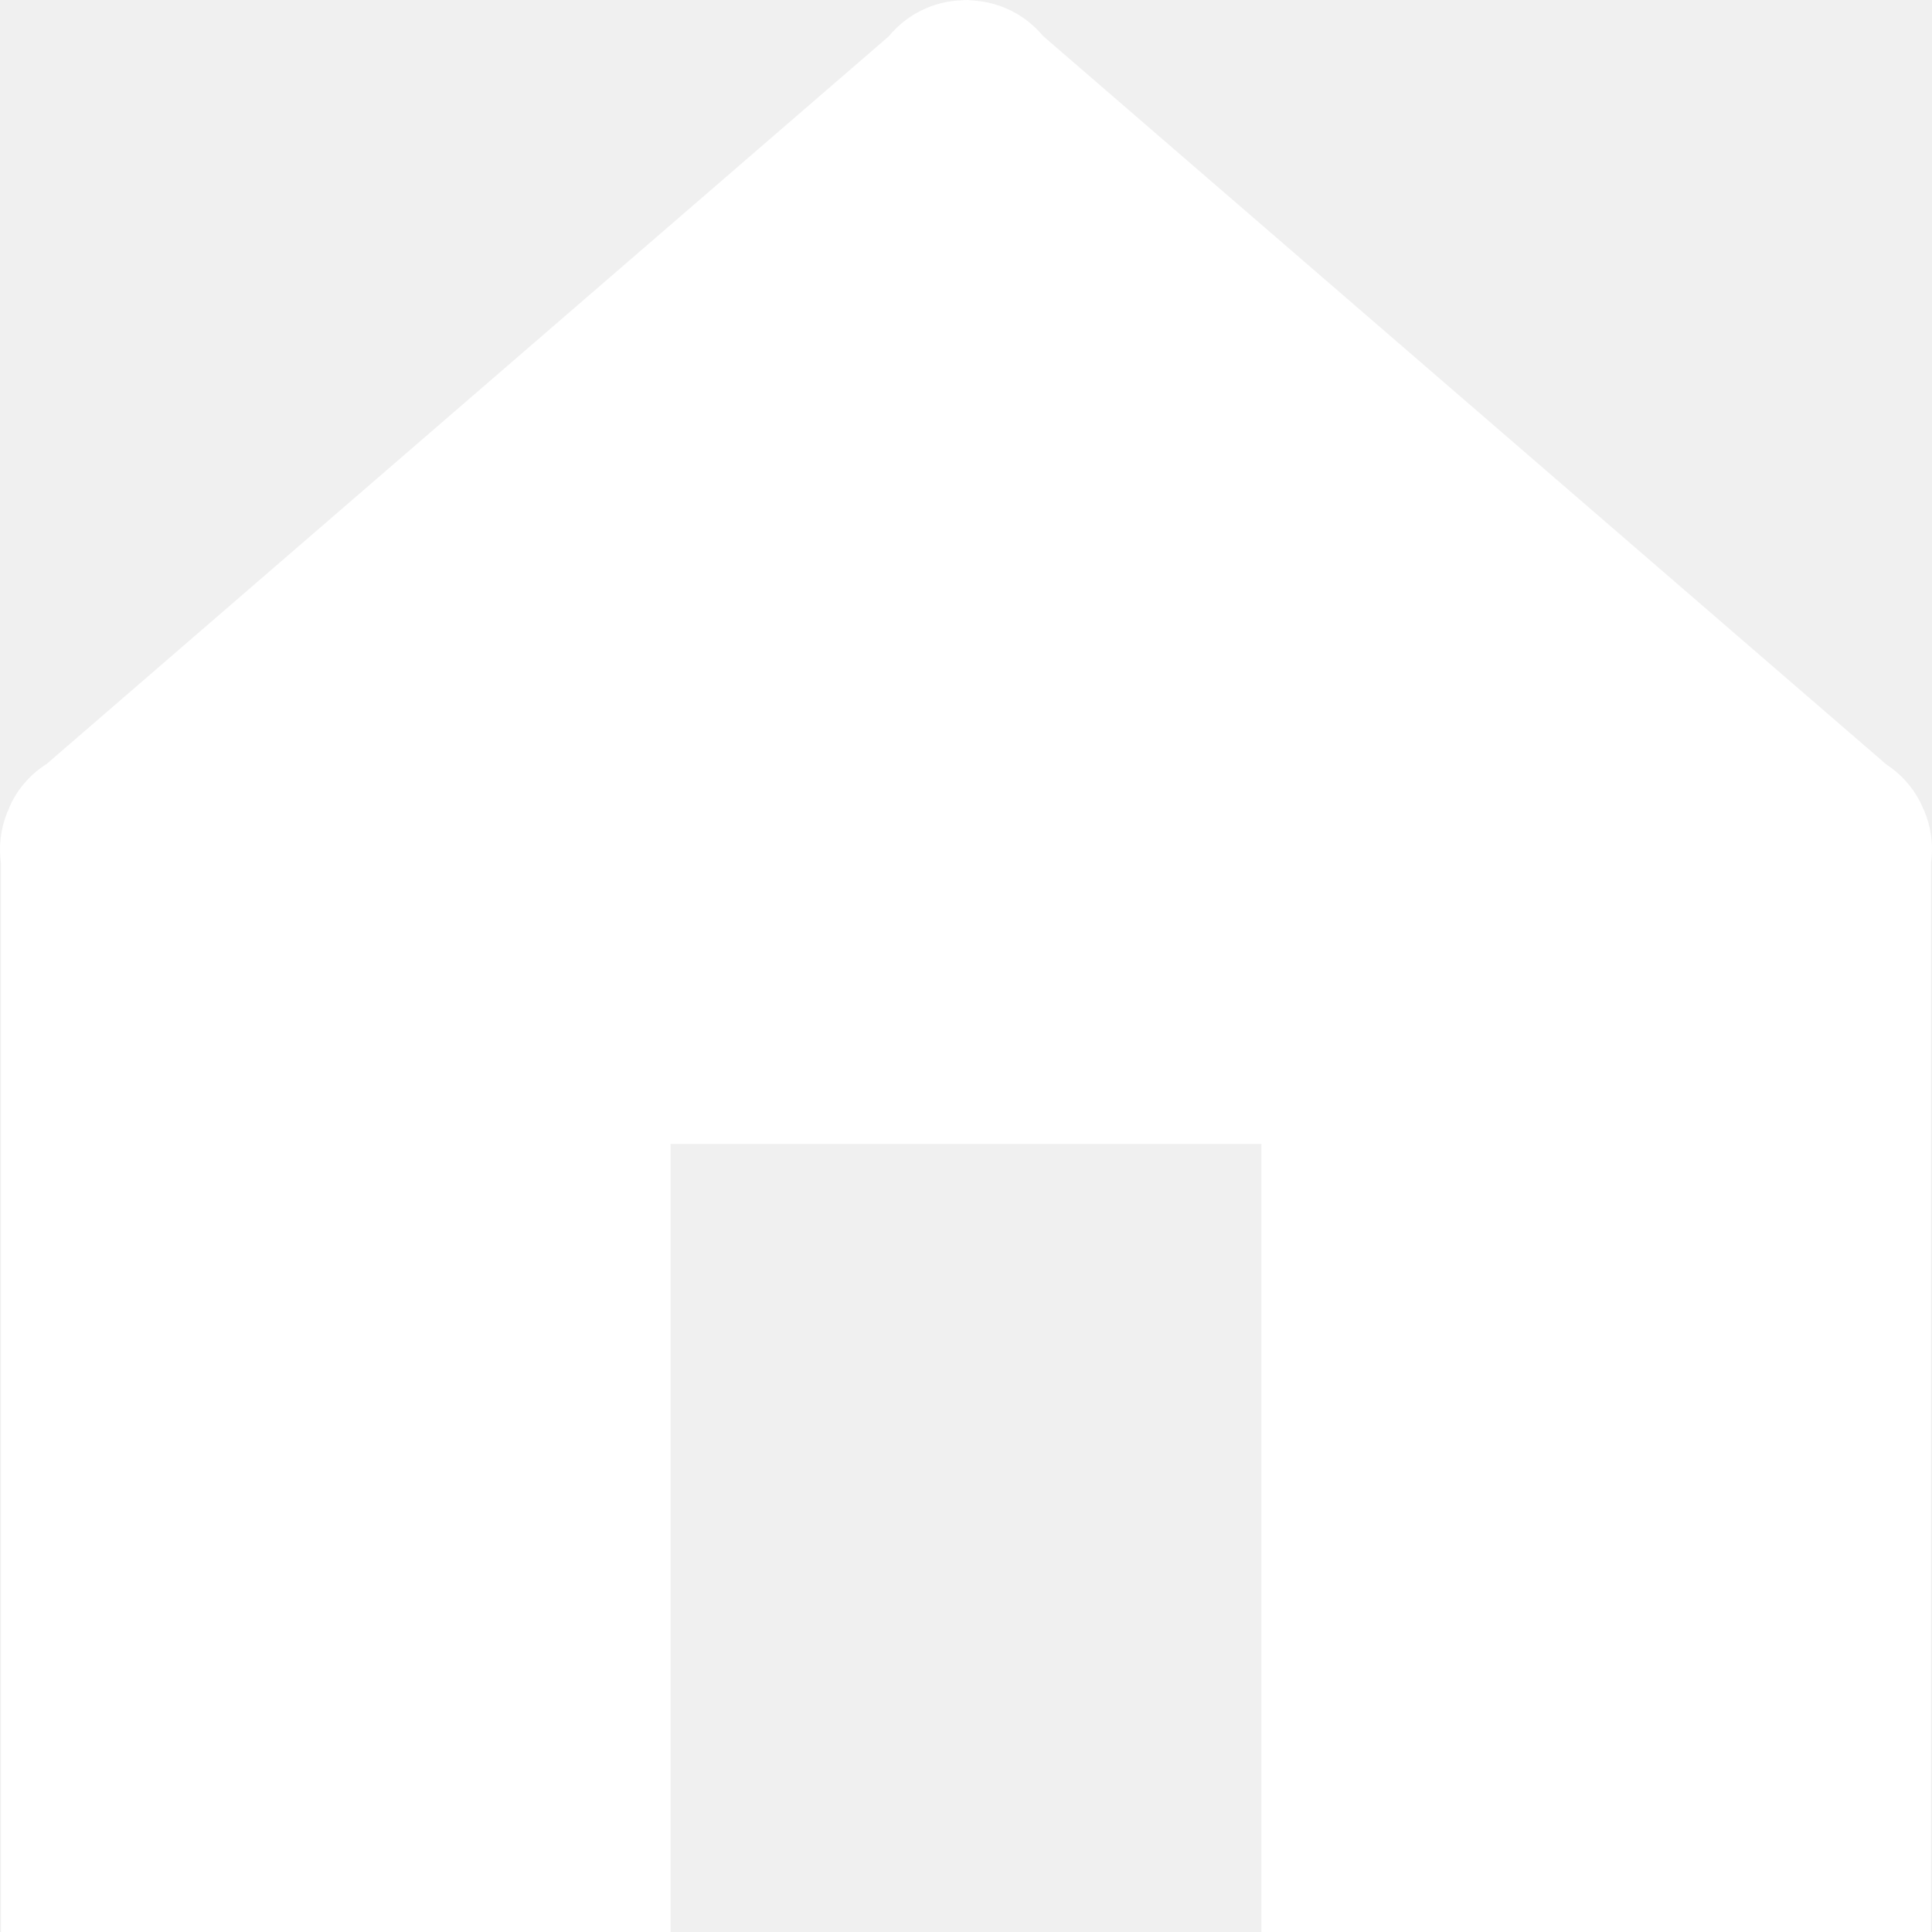
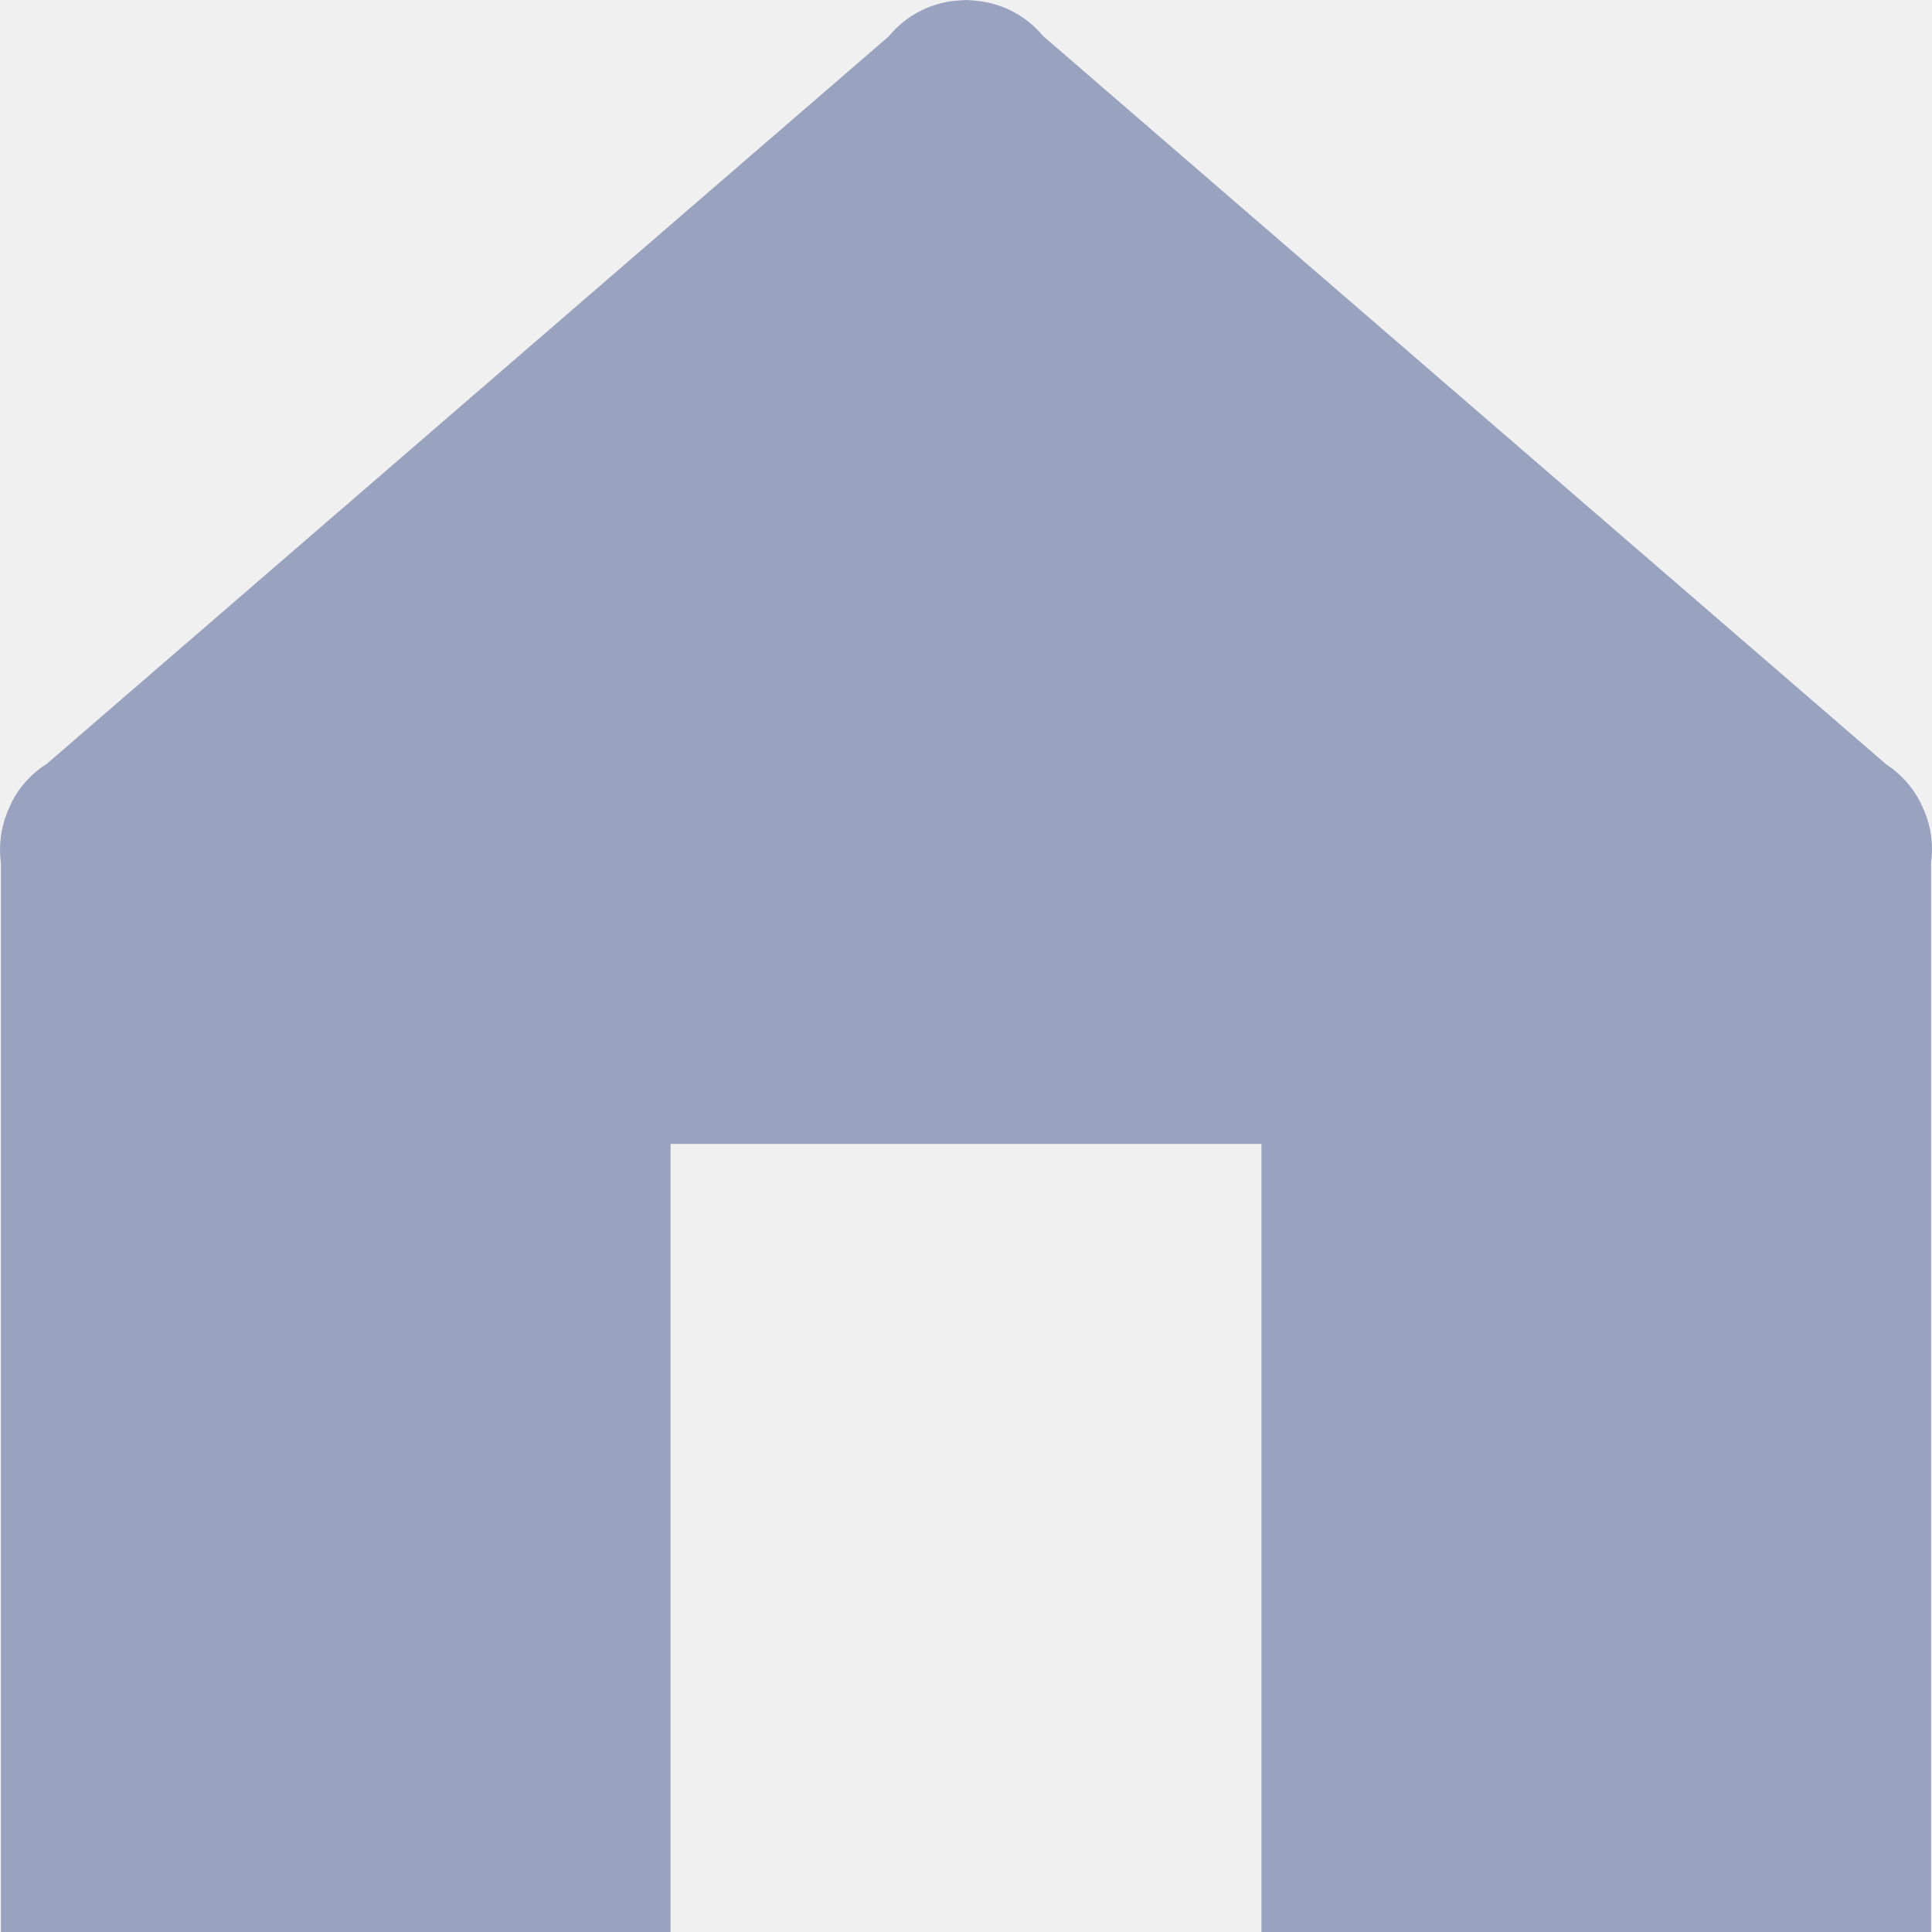
<svg xmlns="http://www.w3.org/2000/svg" width="24" height="24" viewBox="0 0 24 24" fill="none">
-   <path fill-rule="evenodd" clip-rule="evenodd" d="M12.018 0C11.993 0 11.968 0.002 11.943 0.004C11.769 0.01 11.599 0.053 11.443 0.131C11.287 0.208 11.15 0.318 11.04 0.452L0.583 9.487C0.397 9.604 0.246 9.768 0.146 9.963C0.143 9.969 0.141 9.976 0.138 9.982C0.125 10.009 0.113 10.037 0.102 10.065C0.096 10.077 0.09 10.089 0.085 10.101C0.085 10.102 0.085 10.103 0.085 10.104C0.008 10.301 -0.017 10.514 0.012 10.723V24H8.33V14.21H15.67V24H23.988V10.715C24.019 10.496 23.989 10.272 23.902 10.068C23.901 10.066 23.9 10.064 23.899 10.061C23.896 10.056 23.893 10.051 23.891 10.046C23.879 10.017 23.866 9.988 23.852 9.96C23.756 9.774 23.614 9.616 23.44 9.501C23.436 9.499 23.433 9.496 23.429 9.493L12.958 0.448C12.753 0.201 12.46 0.044 12.141 0.011C12.113 0.007 12.086 0.005 12.059 0.004C12.045 0.002 12.032 0.001 12.018 1.16716e-06V0Z" fill="white" />
+   <path fill-rule="evenodd" clip-rule="evenodd" d="M12.018 0C11.993 0 11.968 0.002 11.943 0.004C11.769 0.01 11.599 0.053 11.443 0.131C11.287 0.208 11.15 0.318 11.04 0.452L0.583 9.487C0.397 9.604 0.246 9.768 0.146 9.963C0.143 9.969 0.141 9.976 0.138 9.982C0.125 10.009 0.113 10.037 0.102 10.065C0.096 10.077 0.09 10.089 0.085 10.101C0.085 10.102 0.085 10.103 0.085 10.104C0.008 10.301 -0.017 10.514 0.012 10.723V24H8.33V14.21H15.67V24H23.988V10.715C24.019 10.496 23.989 10.272 23.902 10.068C23.901 10.066 23.9 10.064 23.899 10.061C23.896 10.056 23.893 10.051 23.891 10.046C23.879 10.017 23.866 9.988 23.852 9.96C23.756 9.774 23.614 9.616 23.44 9.501C23.436 9.499 23.433 9.496 23.429 9.493L12.958 0.448C12.753 0.201 12.46 0.044 12.141 0.011C12.113 0.007 12.086 0.005 12.059 0.004C12.045 0.002 12.032 0.001 12.018 1.16716e-06V0Z" fill="#99A3C0" />
</svg>
